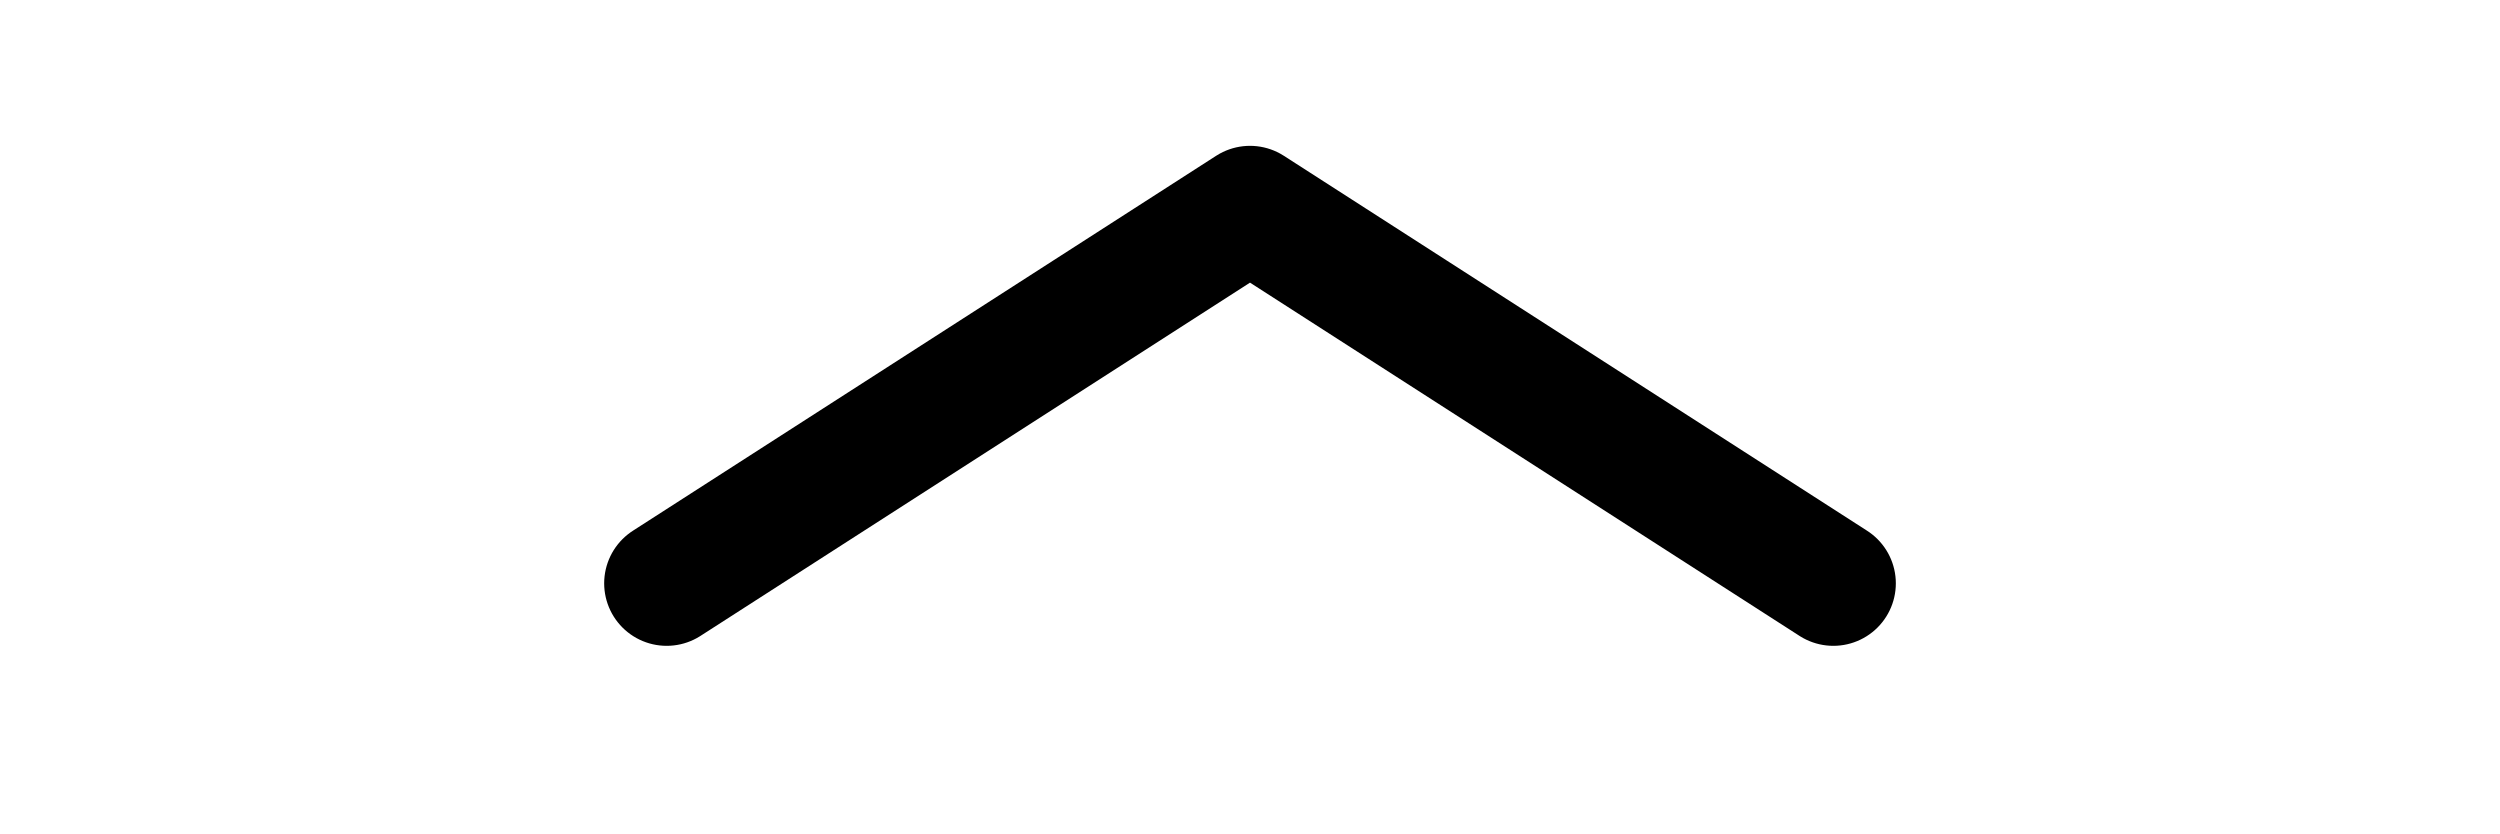
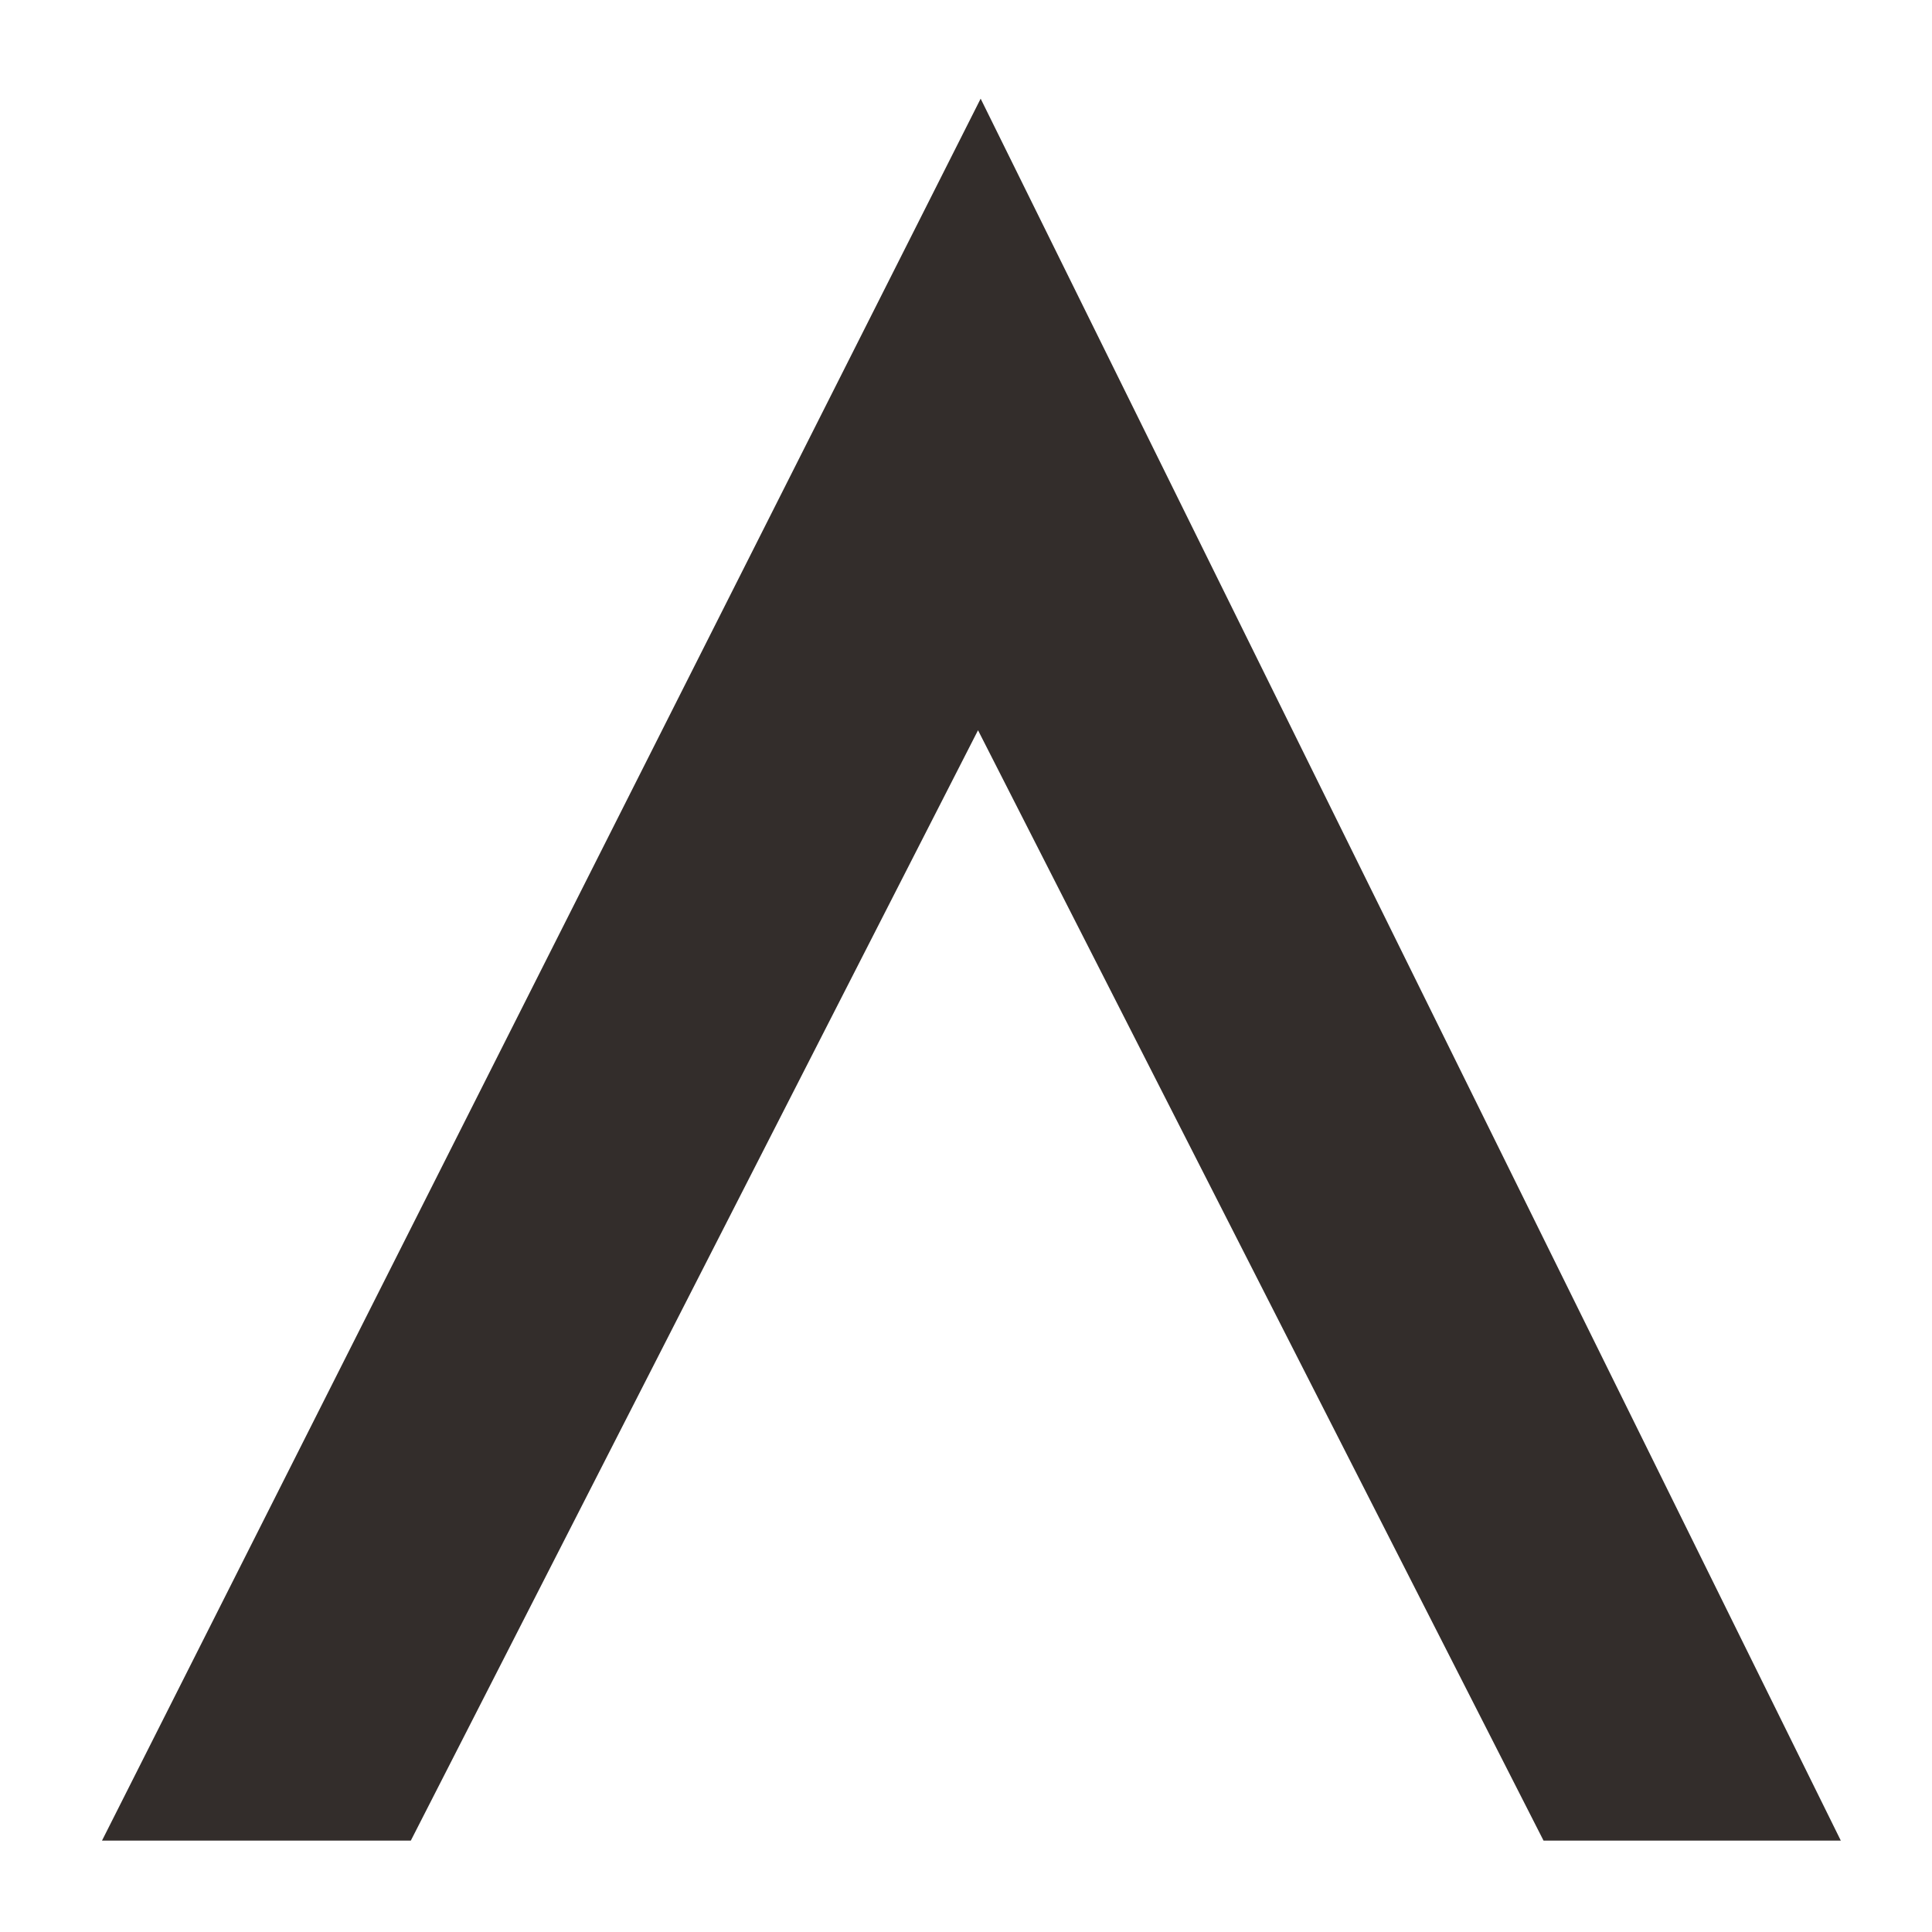
- <svg xmlns="http://www.w3.org/2000/svg" viewBox="0 0 240 80" fill="none">
-   <path d="M64 56L120 20L176 56" stroke="currentColor" stroke-width="12" stroke-linecap="round" stroke-linejoin="round" />
+ <svg xmlns="http://www.w3.org/2000/svg" viewBox="0 0 266.667 266.667" height="266.667" width="266.667" xml:space="preserve" id="svg2" version="1.1">
+   <defs id="defs6" />
+   <g transform="matrix(1.333333,0,0,-1.333333,0,266.6667)" id="g10">
+     <g transform="translate(42.5288,9.4629)" id="g12">
+       <path id="path14" style="fill:#332d2b;fill-opacity:1;fill-rule:nonzero;stroke:none" d="M 0,0 H -31.969 L 58.988,180.324 148.031,0 H 117.257 L 58.716,114.941 Z" />
+     </g>
+   </g>
</svg>
